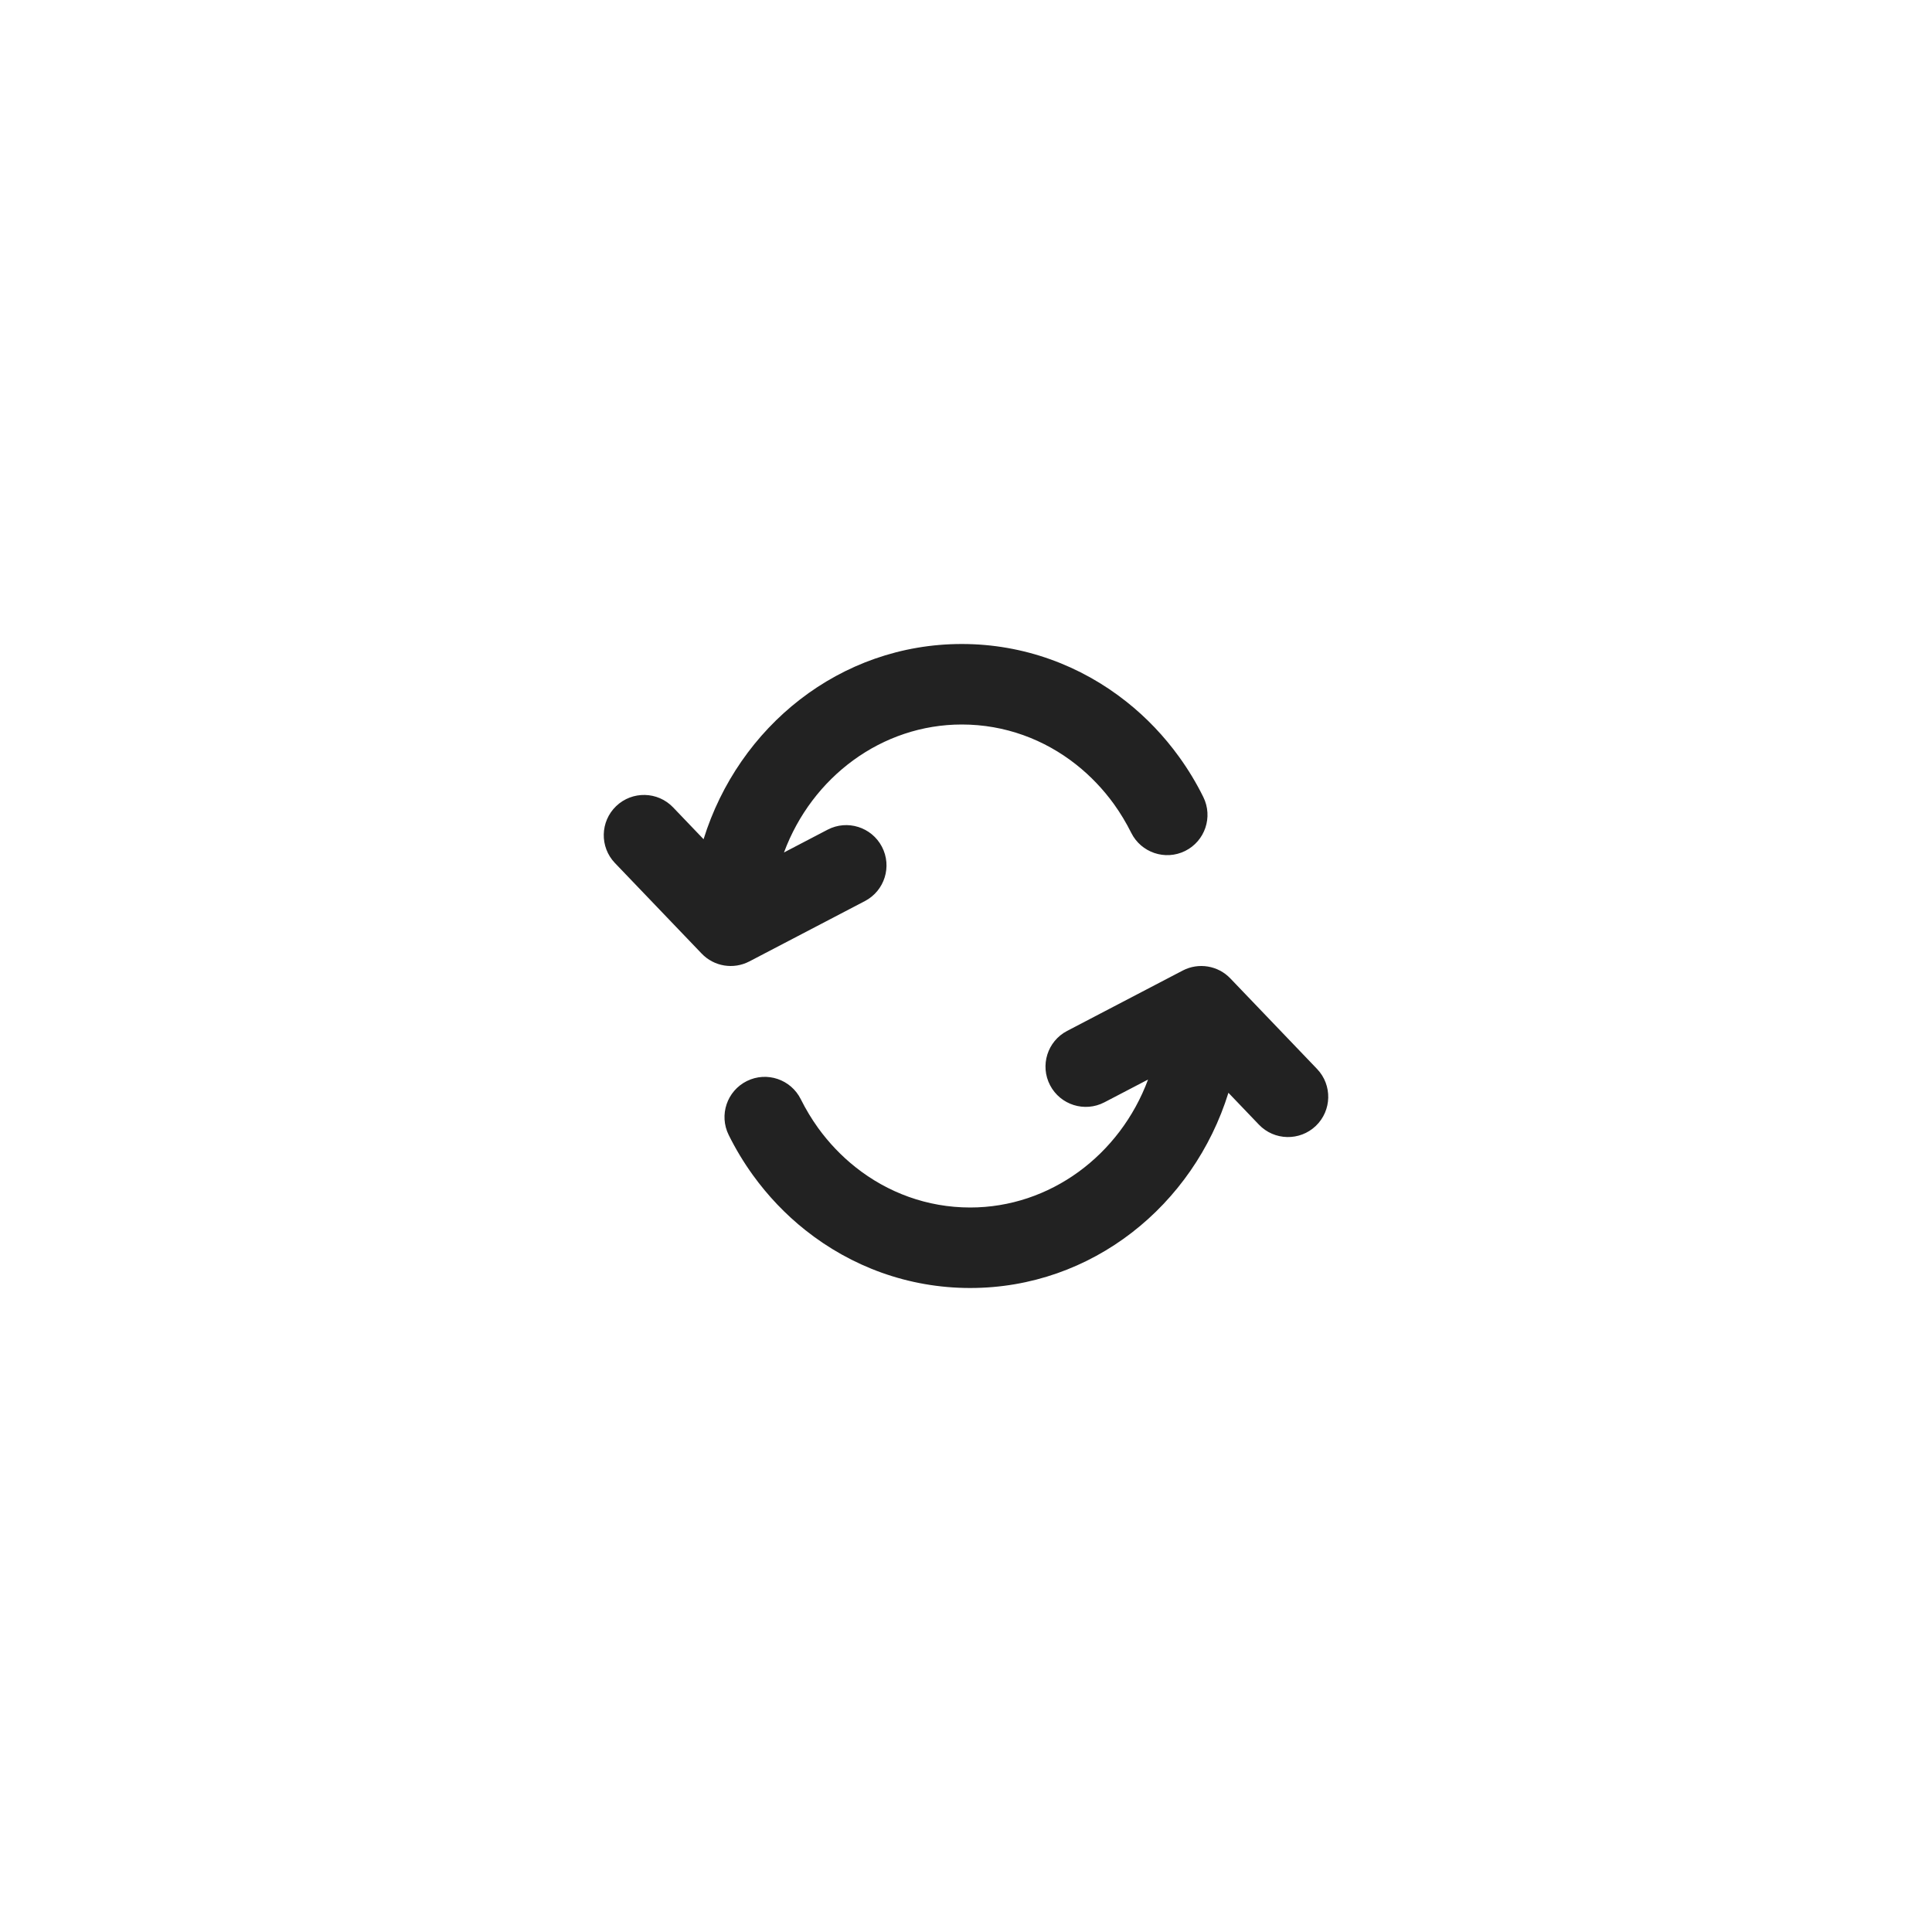
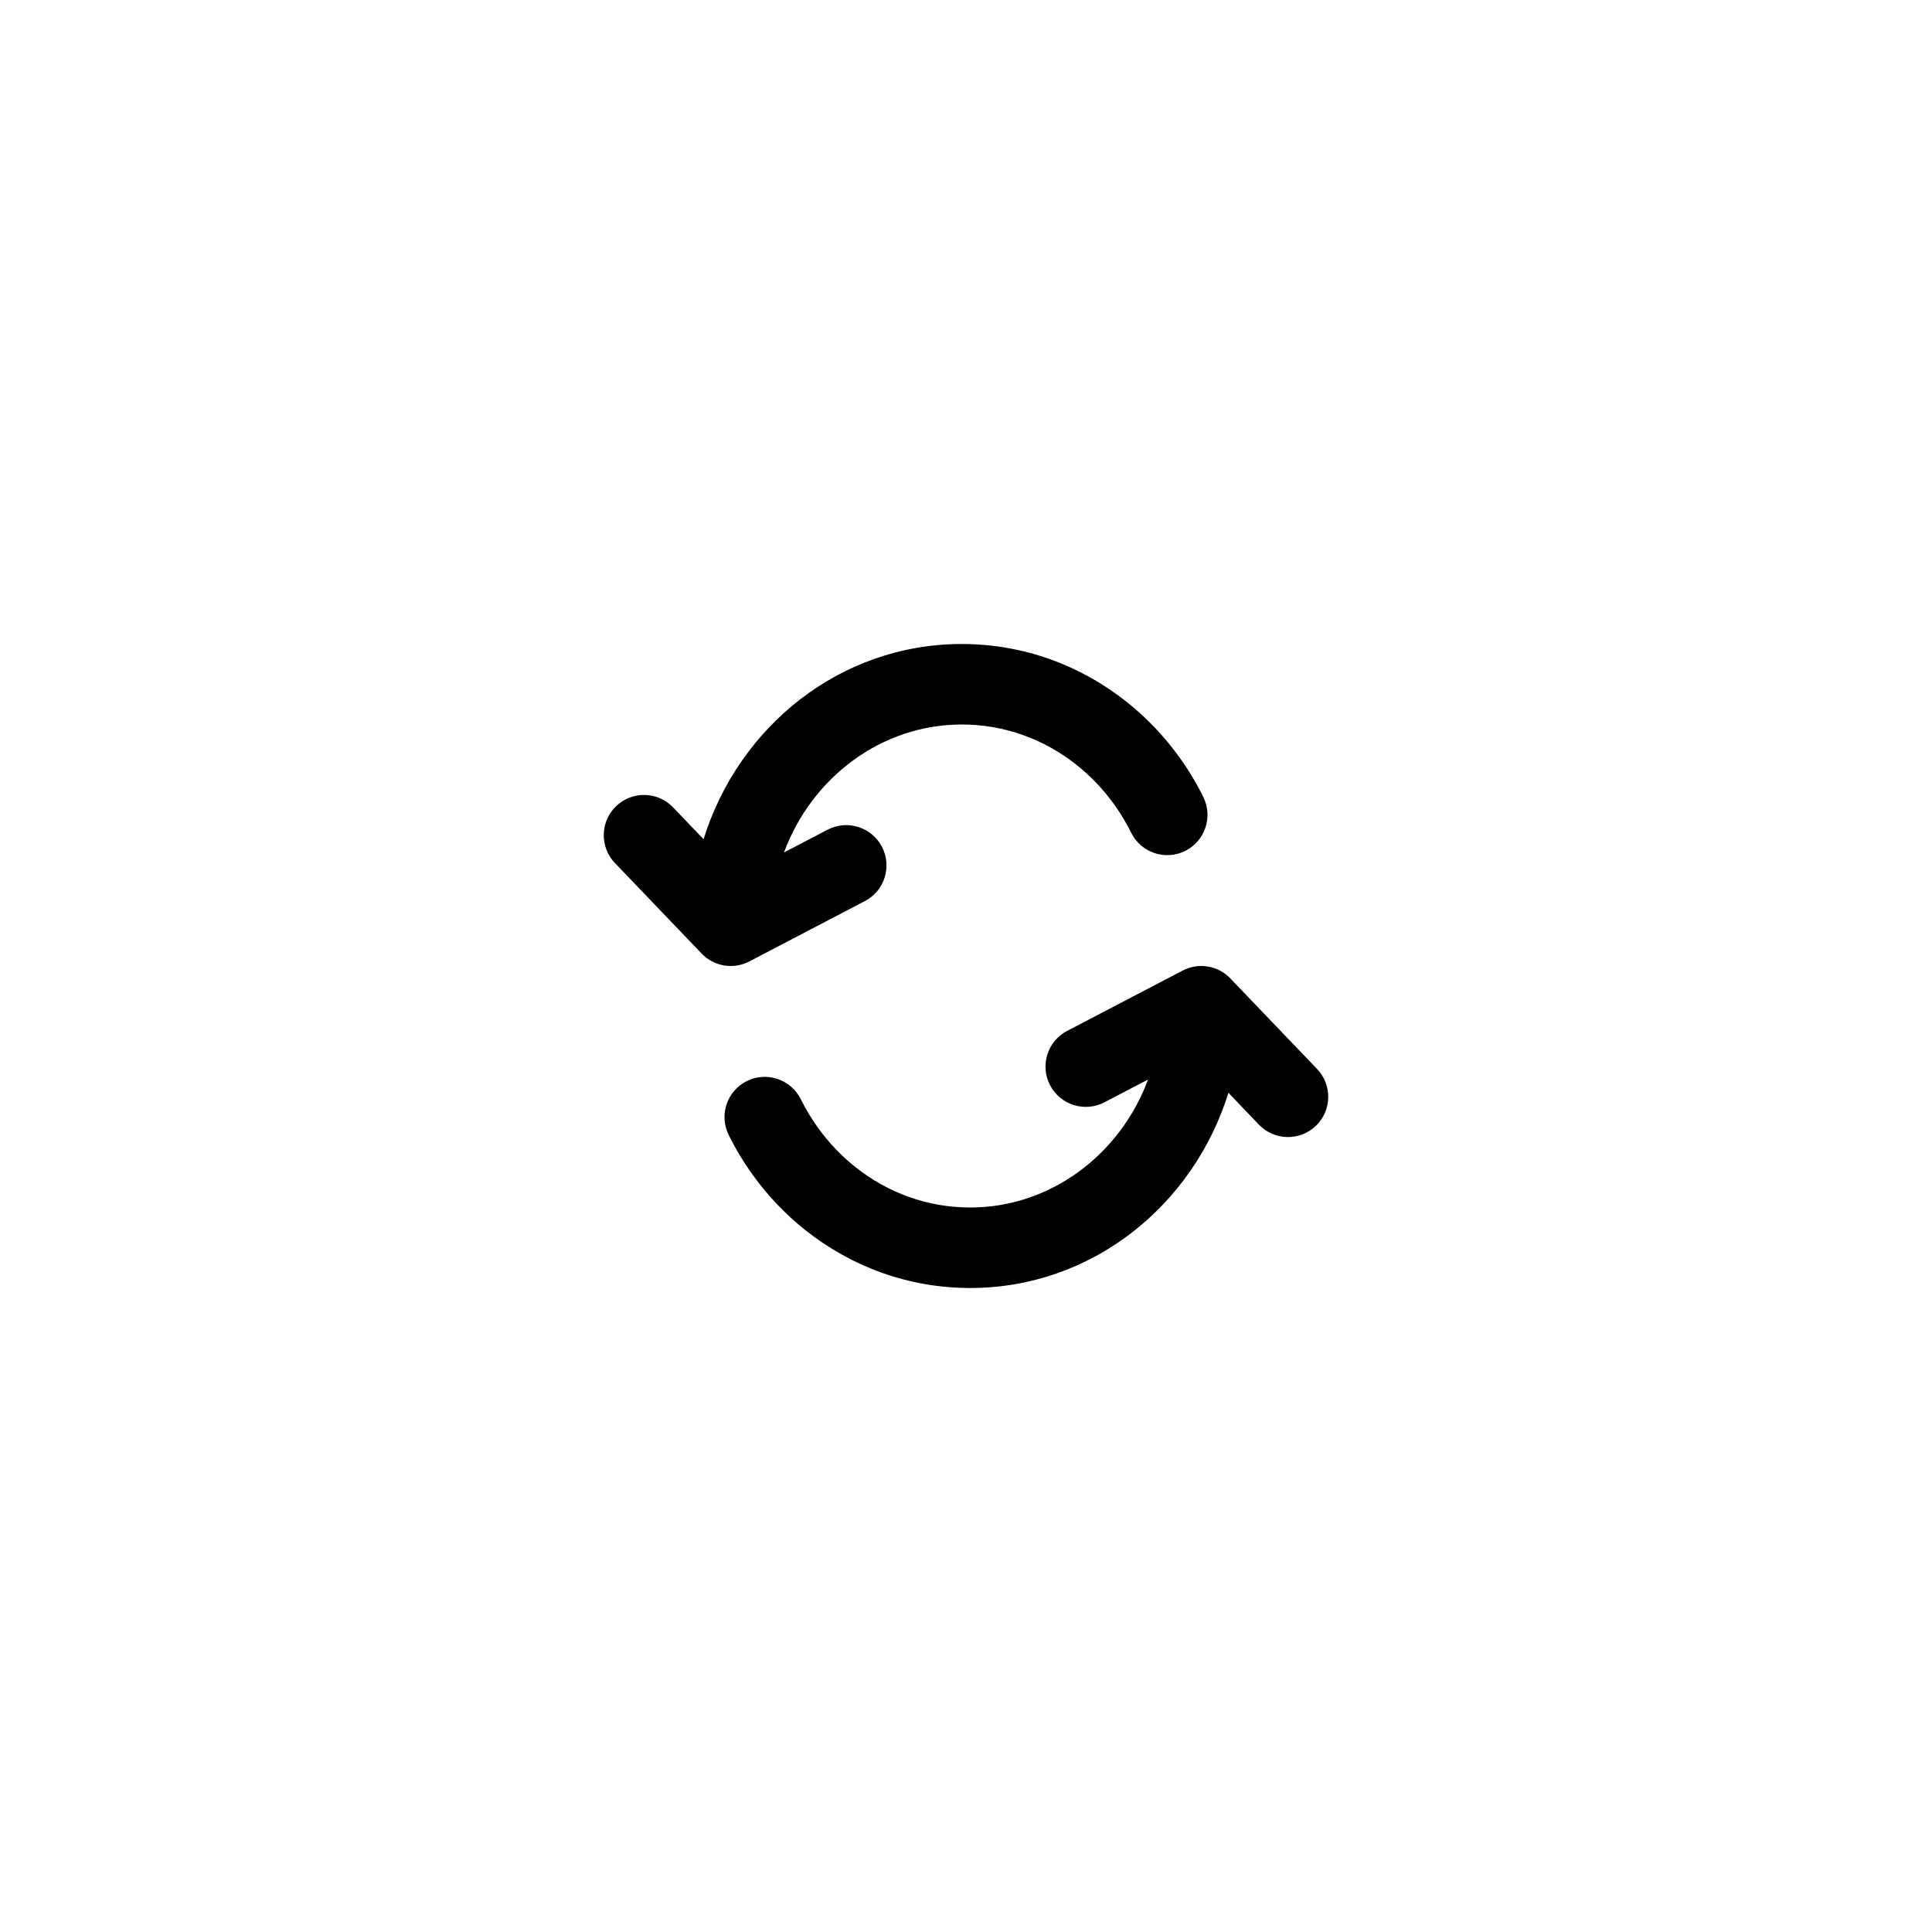
- <svg xmlns="http://www.w3.org/2000/svg" width="48" height="48" viewBox="0 0 48 48" fill="none">
-   <path d="M29.384 24.113C29.778 23.908 30.261 23.987 30.568 24.309L32.723 26.559C33.104 26.958 33.09 27.591 32.691 27.973C32.292 28.354 31.659 28.34 31.277 27.941L30.52 27.15C29.651 29.945 27.132 32 24.104 32C22.562 32 21.143 31.463 20.012 30.565C19.516 30.172 19.076 29.709 18.703 29.192C18.478 28.88 18.277 28.547 18.104 28.198C17.859 27.703 18.061 27.104 18.556 26.858C19.051 26.613 19.651 26.816 19.896 27.311C20.021 27.561 20.164 27.799 20.325 28.023C20.592 28.392 20.905 28.72 21.255 28.998C22.051 29.63 23.037 30 24.104 30C26.088 30 27.826 28.699 28.523 26.821L27.438 27.387C26.948 27.642 26.345 27.452 26.089 26.963C25.833 26.473 26.022 25.869 26.512 25.613L29.384 24.113ZM23.896 16C25.438 16 26.857 16.537 27.988 17.435C28.484 17.828 28.924 18.291 29.297 18.808C29.522 19.12 29.724 19.453 29.896 19.802C30.141 20.297 29.939 20.896 29.444 21.142C28.95 21.387 28.349 21.184 28.104 20.689C27.979 20.439 27.836 20.201 27.675 19.977C27.408 19.608 27.095 19.28 26.745 19.002C25.949 18.37 24.963 18 23.896 18C21.912 18 20.174 19.301 19.478 21.179L20.562 20.613C21.052 20.358 21.655 20.548 21.911 21.037C22.167 21.527 21.978 22.131 21.488 22.387L18.616 23.887C18.222 24.092 17.739 24.013 17.432 23.691L15.277 21.441C14.896 21.042 14.91 20.409 15.309 20.027C15.708 19.646 16.341 19.66 16.723 20.059L17.48 20.85C18.349 18.055 20.868 16 23.896 16Z" fill="#222222" />
+ <svg xmlns="http://www.w3.org/2000/svg" width="20" height="20" viewBox="0 0 48 48" fill="none">
+   <path d="M29.384 24.113C29.778 23.908 30.261 23.987 30.568 24.309L32.723 26.559C33.104 26.958 33.09 27.591 32.691 27.973C32.292 28.354 31.659 28.34 31.277 27.941L30.52 27.15C29.651 29.945 27.132 32 24.104 32C22.562 32 21.143 31.463 20.012 30.565C19.516 30.172 19.076 29.709 18.703 29.192C18.478 28.88 18.277 28.547 18.104 28.198C17.859 27.703 18.061 27.104 18.556 26.858C19.051 26.613 19.651 26.816 19.896 27.311C20.021 27.561 20.164 27.799 20.325 28.023C20.592 28.392 20.905 28.72 21.255 28.998C22.051 29.63 23.037 30 24.104 30C26.088 30 27.826 28.699 28.523 26.821L27.438 27.387C26.948 27.642 26.345 27.452 26.089 26.963C25.833 26.473 26.022 25.869 26.512 25.613L29.384 24.113ZM23.896 16C25.438 16 26.857 16.537 27.988 17.435C28.484 17.828 28.924 18.291 29.297 18.808C29.522 19.12 29.724 19.453 29.896 19.802C30.141 20.297 29.939 20.896 29.444 21.142C28.95 21.387 28.349 21.184 28.104 20.689C27.979 20.439 27.836 20.201 27.675 19.977C27.408 19.608 27.095 19.28 26.745 19.002C25.949 18.37 24.963 18 23.896 18C21.912 18 20.174 19.301 19.478 21.179L20.562 20.613C21.052 20.358 21.655 20.548 21.911 21.037C22.167 21.527 21.978 22.131 21.488 22.387L18.616 23.887C18.222 24.092 17.739 24.013 17.432 23.691L15.277 21.441C14.896 21.042 14.91 20.409 15.309 20.027C15.708 19.646 16.341 19.66 16.723 20.059L17.48 20.85C18.349 18.055 20.868 16 23.896 16Z" fill="currentColor" />
</svg>
